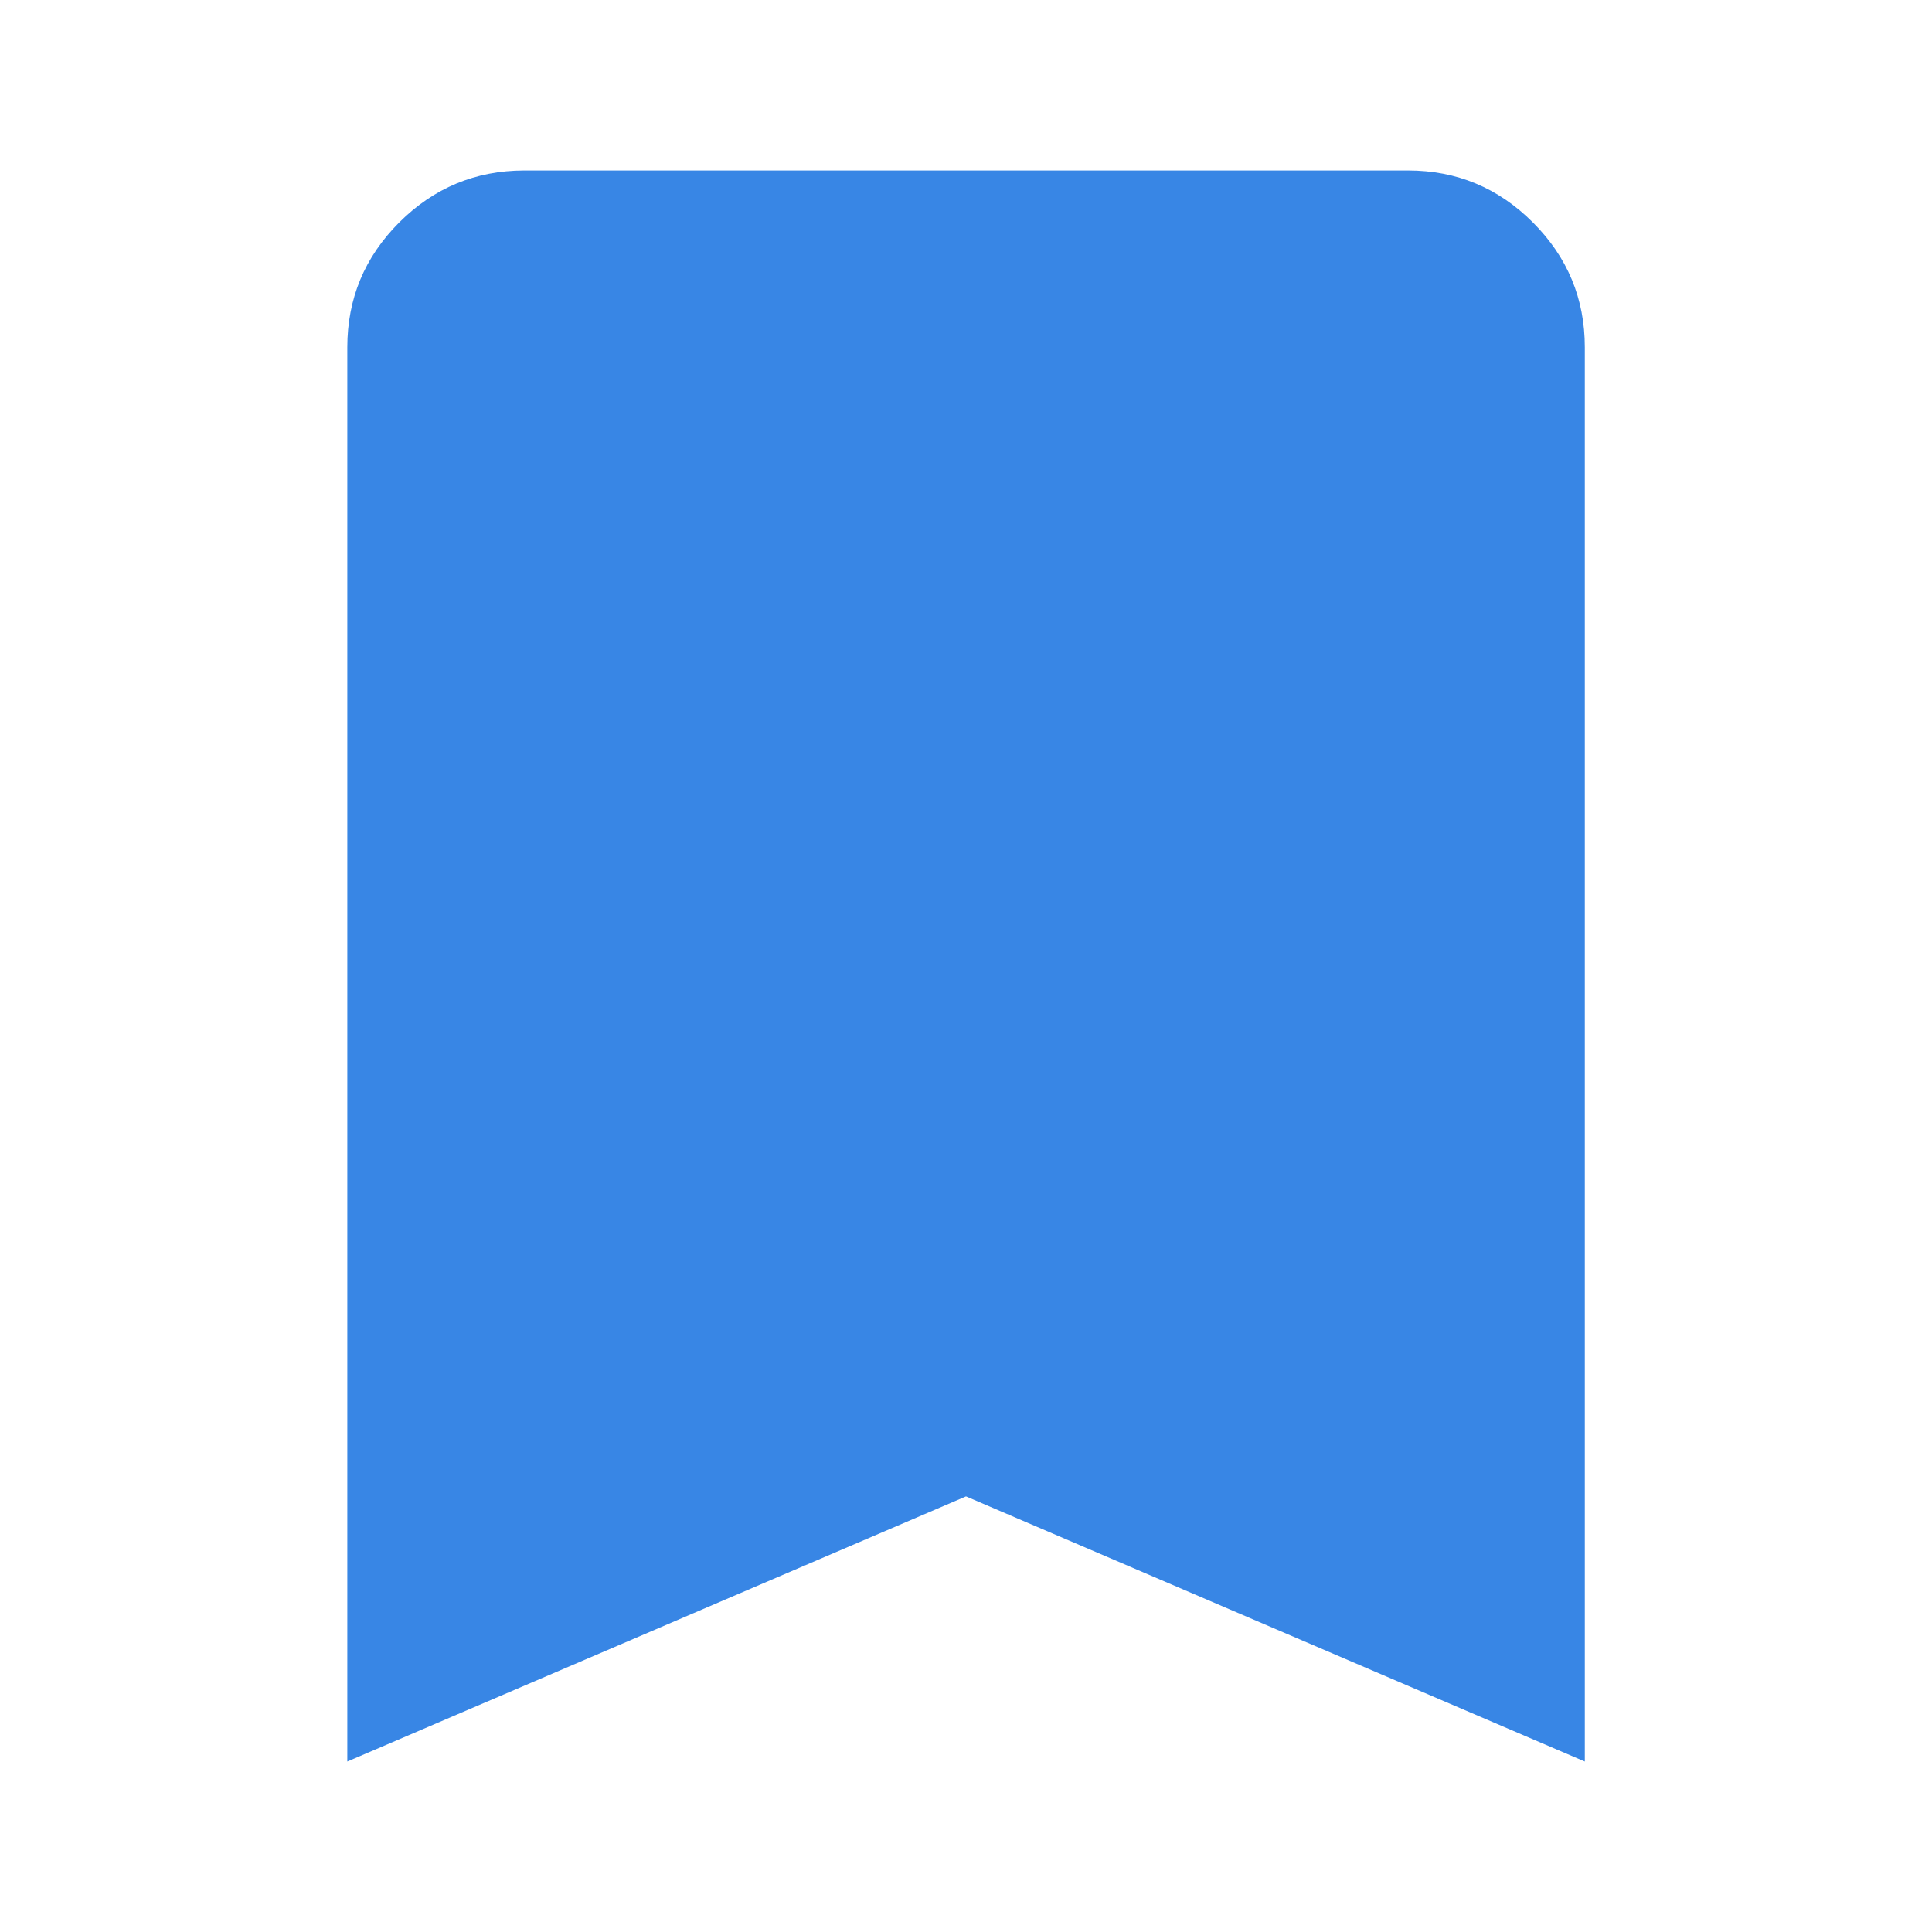
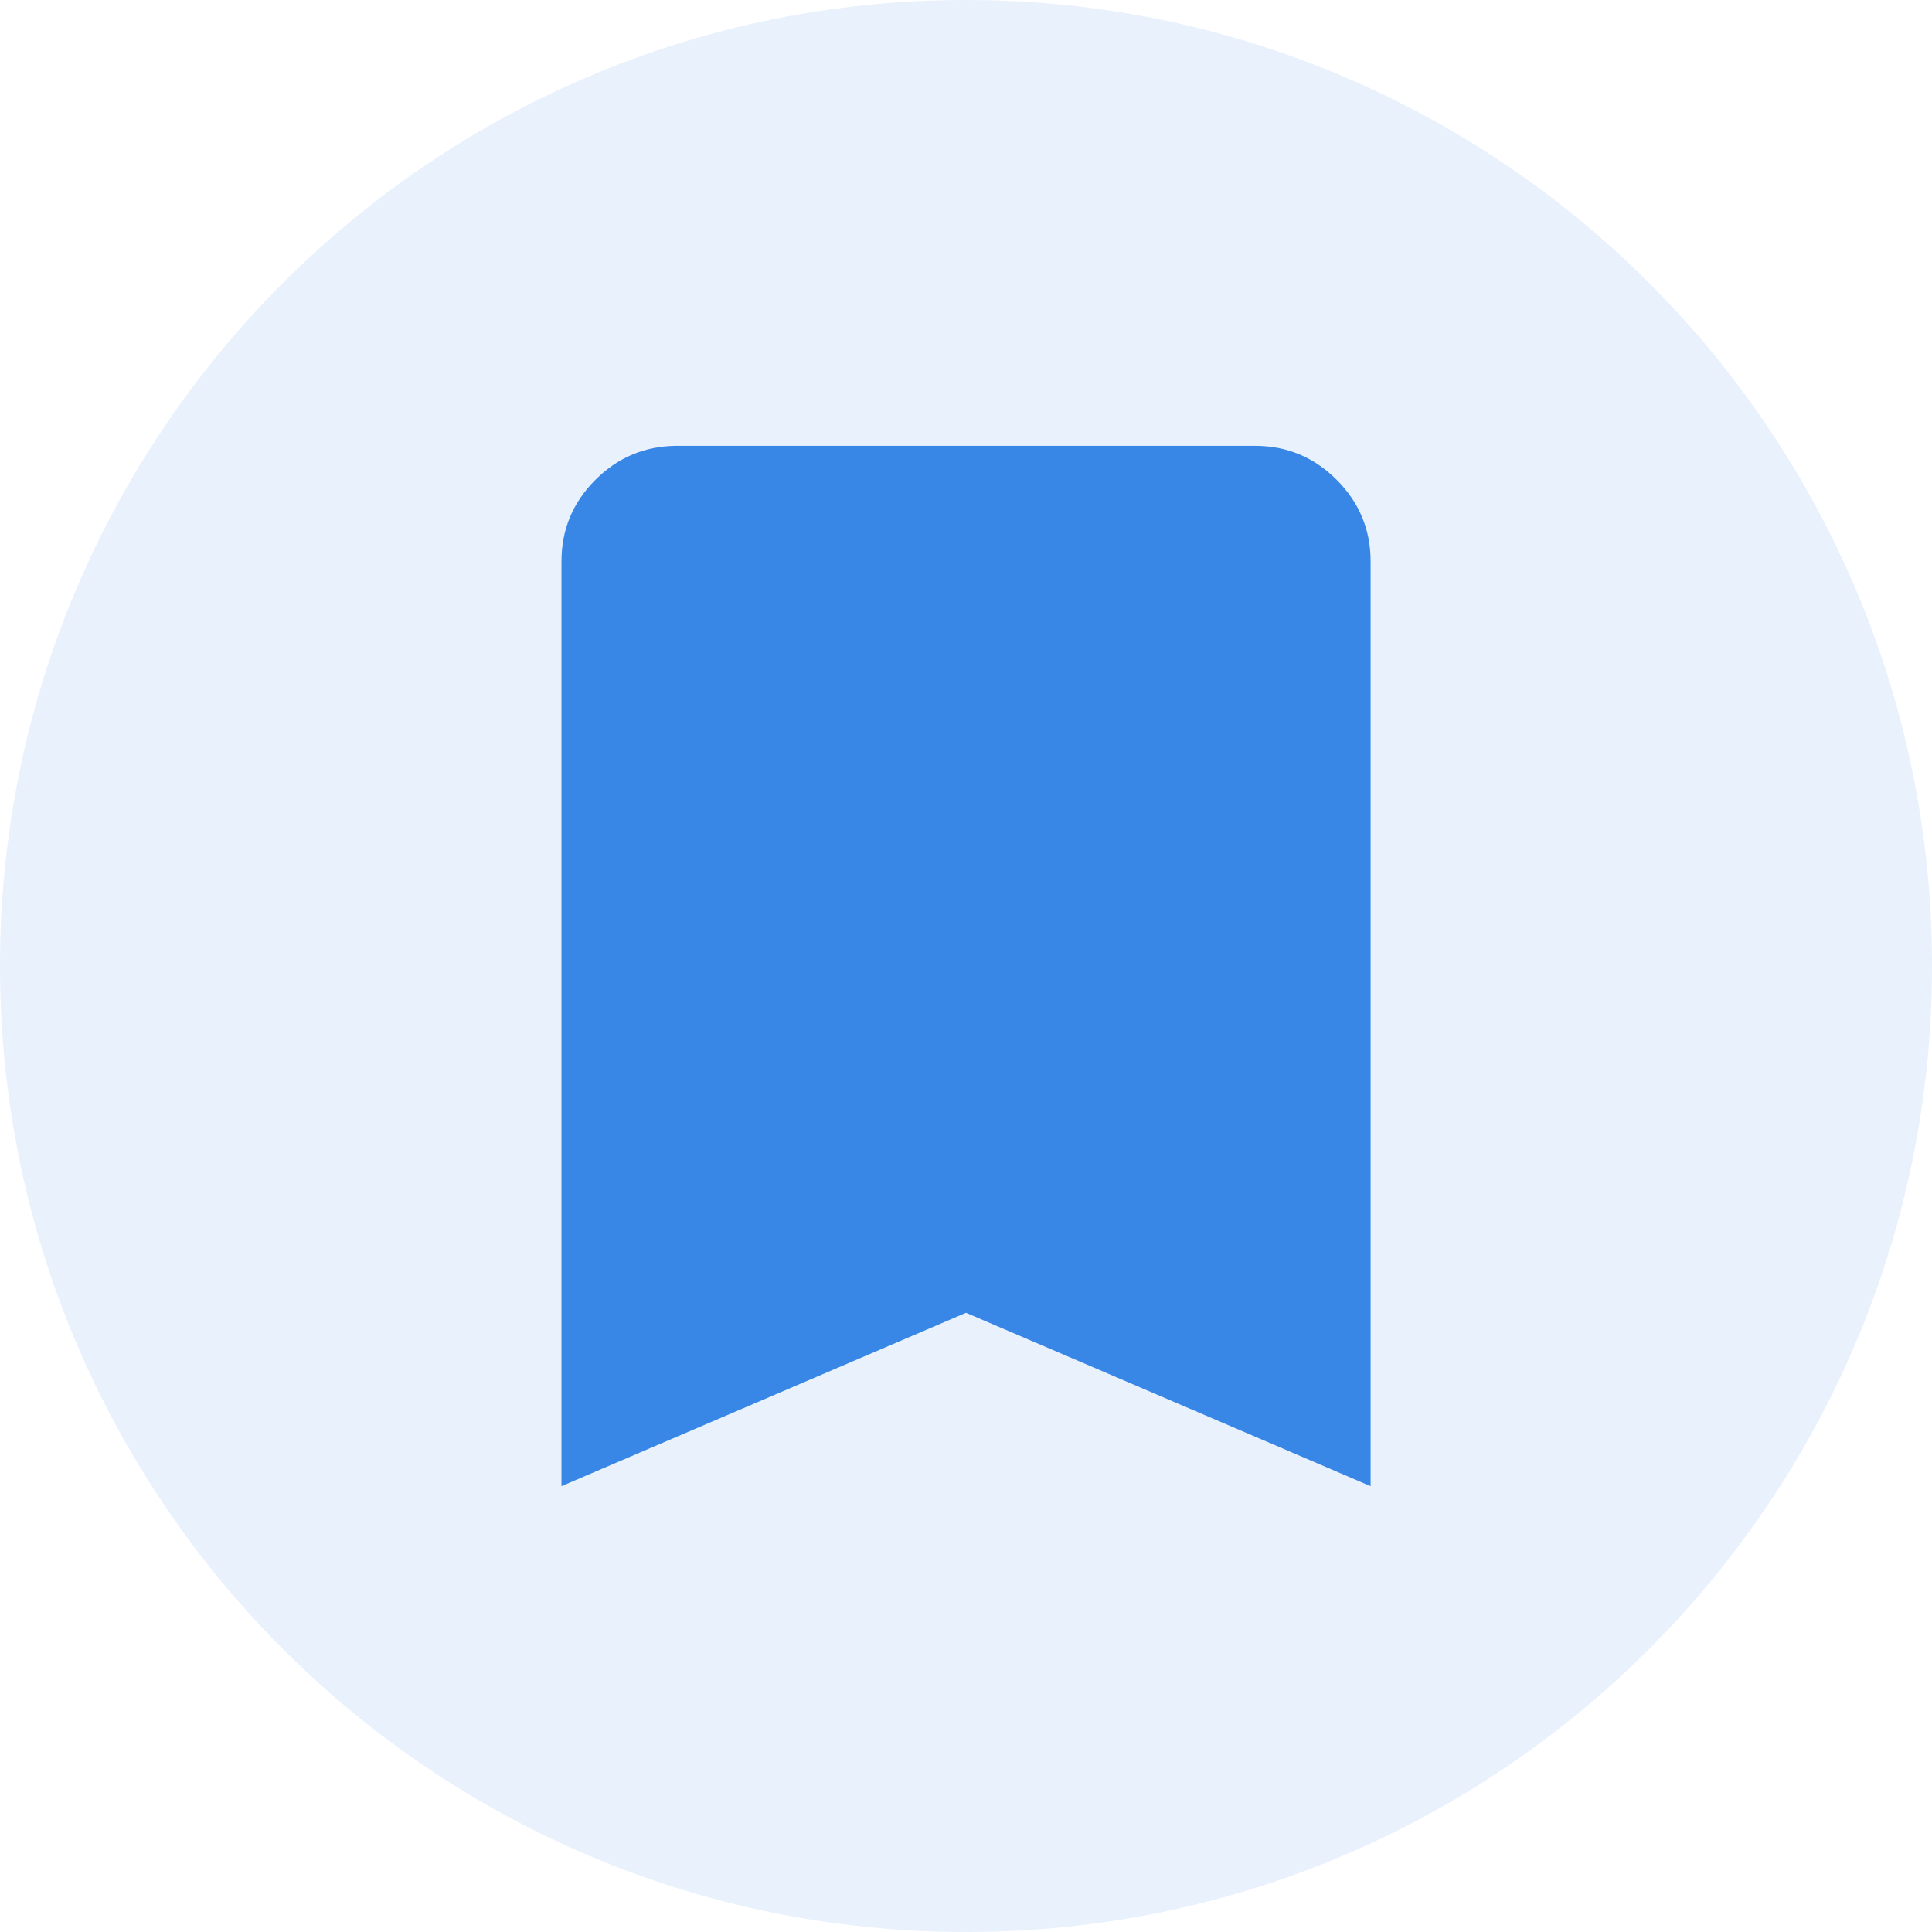
- <svg xmlns="http://www.w3.org/2000/svg" width="24" height="24" viewBox="4.5 4.5 17 17" fill="none">
+ <svg xmlns="http://www.w3.org/2000/svg" width="26" height="26" viewBox="0 0 26 26" fill="none">
+   <rect width="26" height="26" rx="13" fill="#E8F1FC" />
  <path d="M7.556 20V7.556C7.556 7.128 7.708 6.762 8.013 6.457C8.318 6.153 8.684 6.001 9.111 6H16.889C17.317 6 17.683 6.152 17.988 6.457C18.293 6.762 18.445 7.128 18.445 7.556V20L13 17.667L7.556 20Z" fill="#3886E5" />
</svg>
